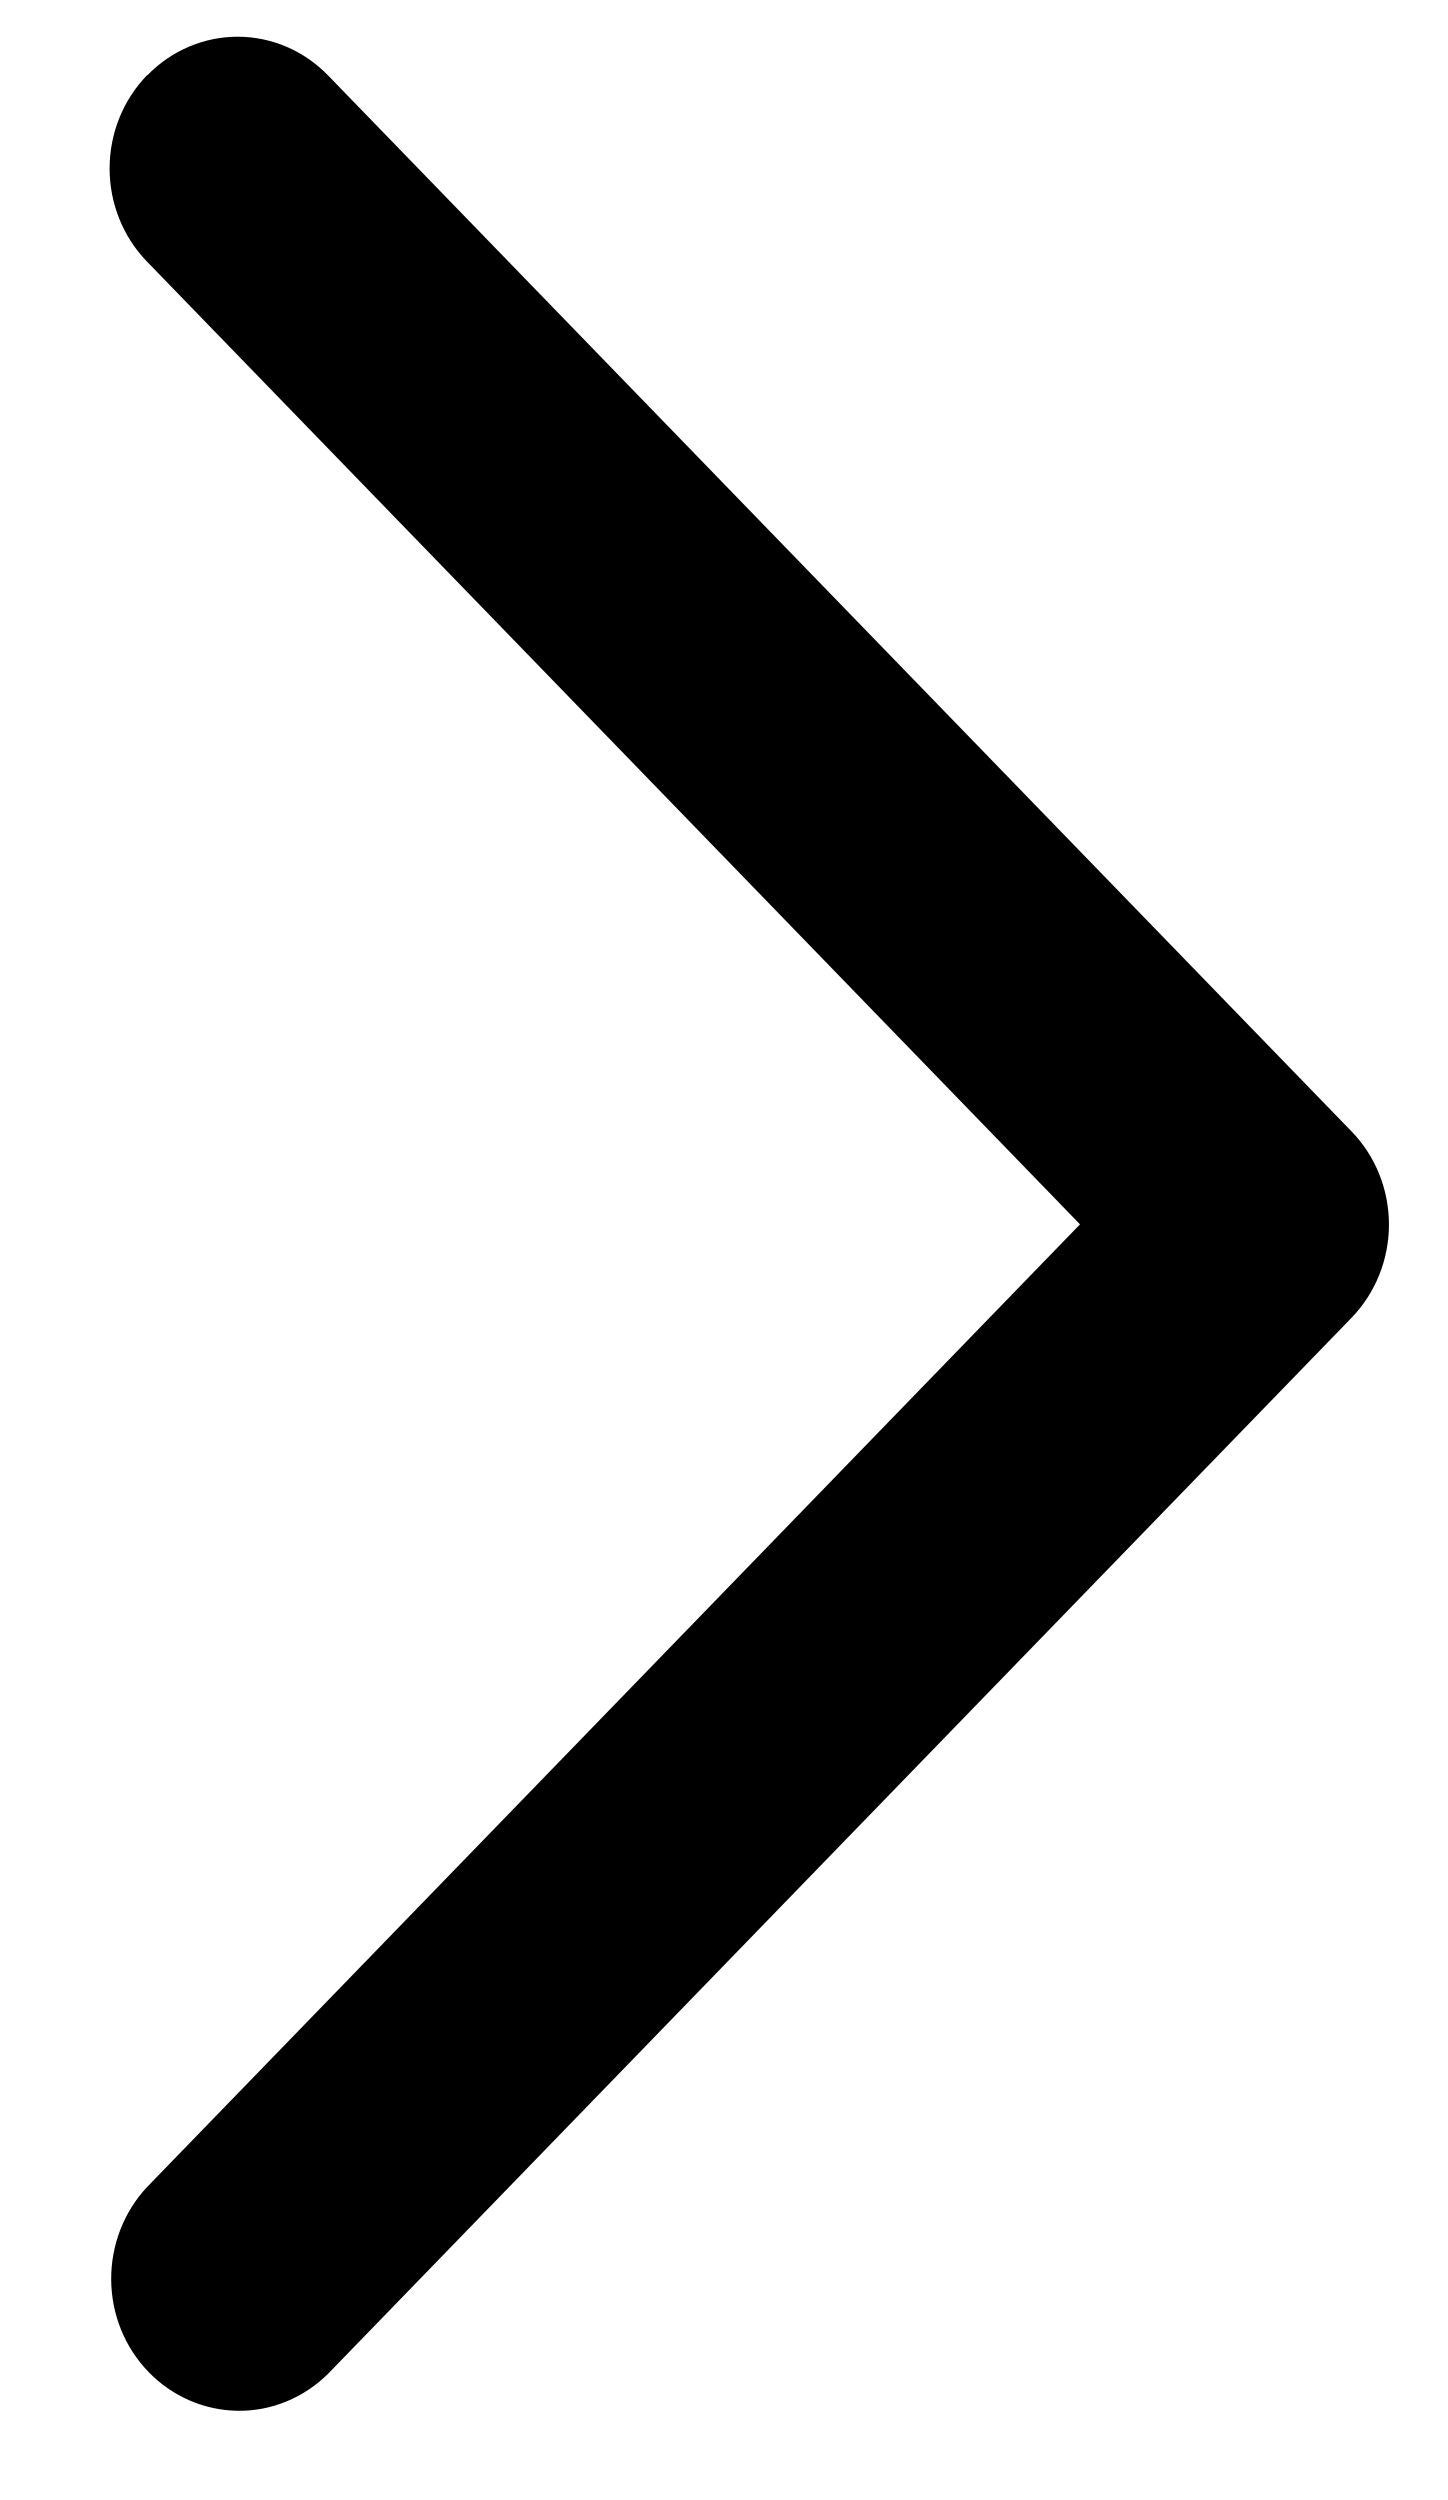
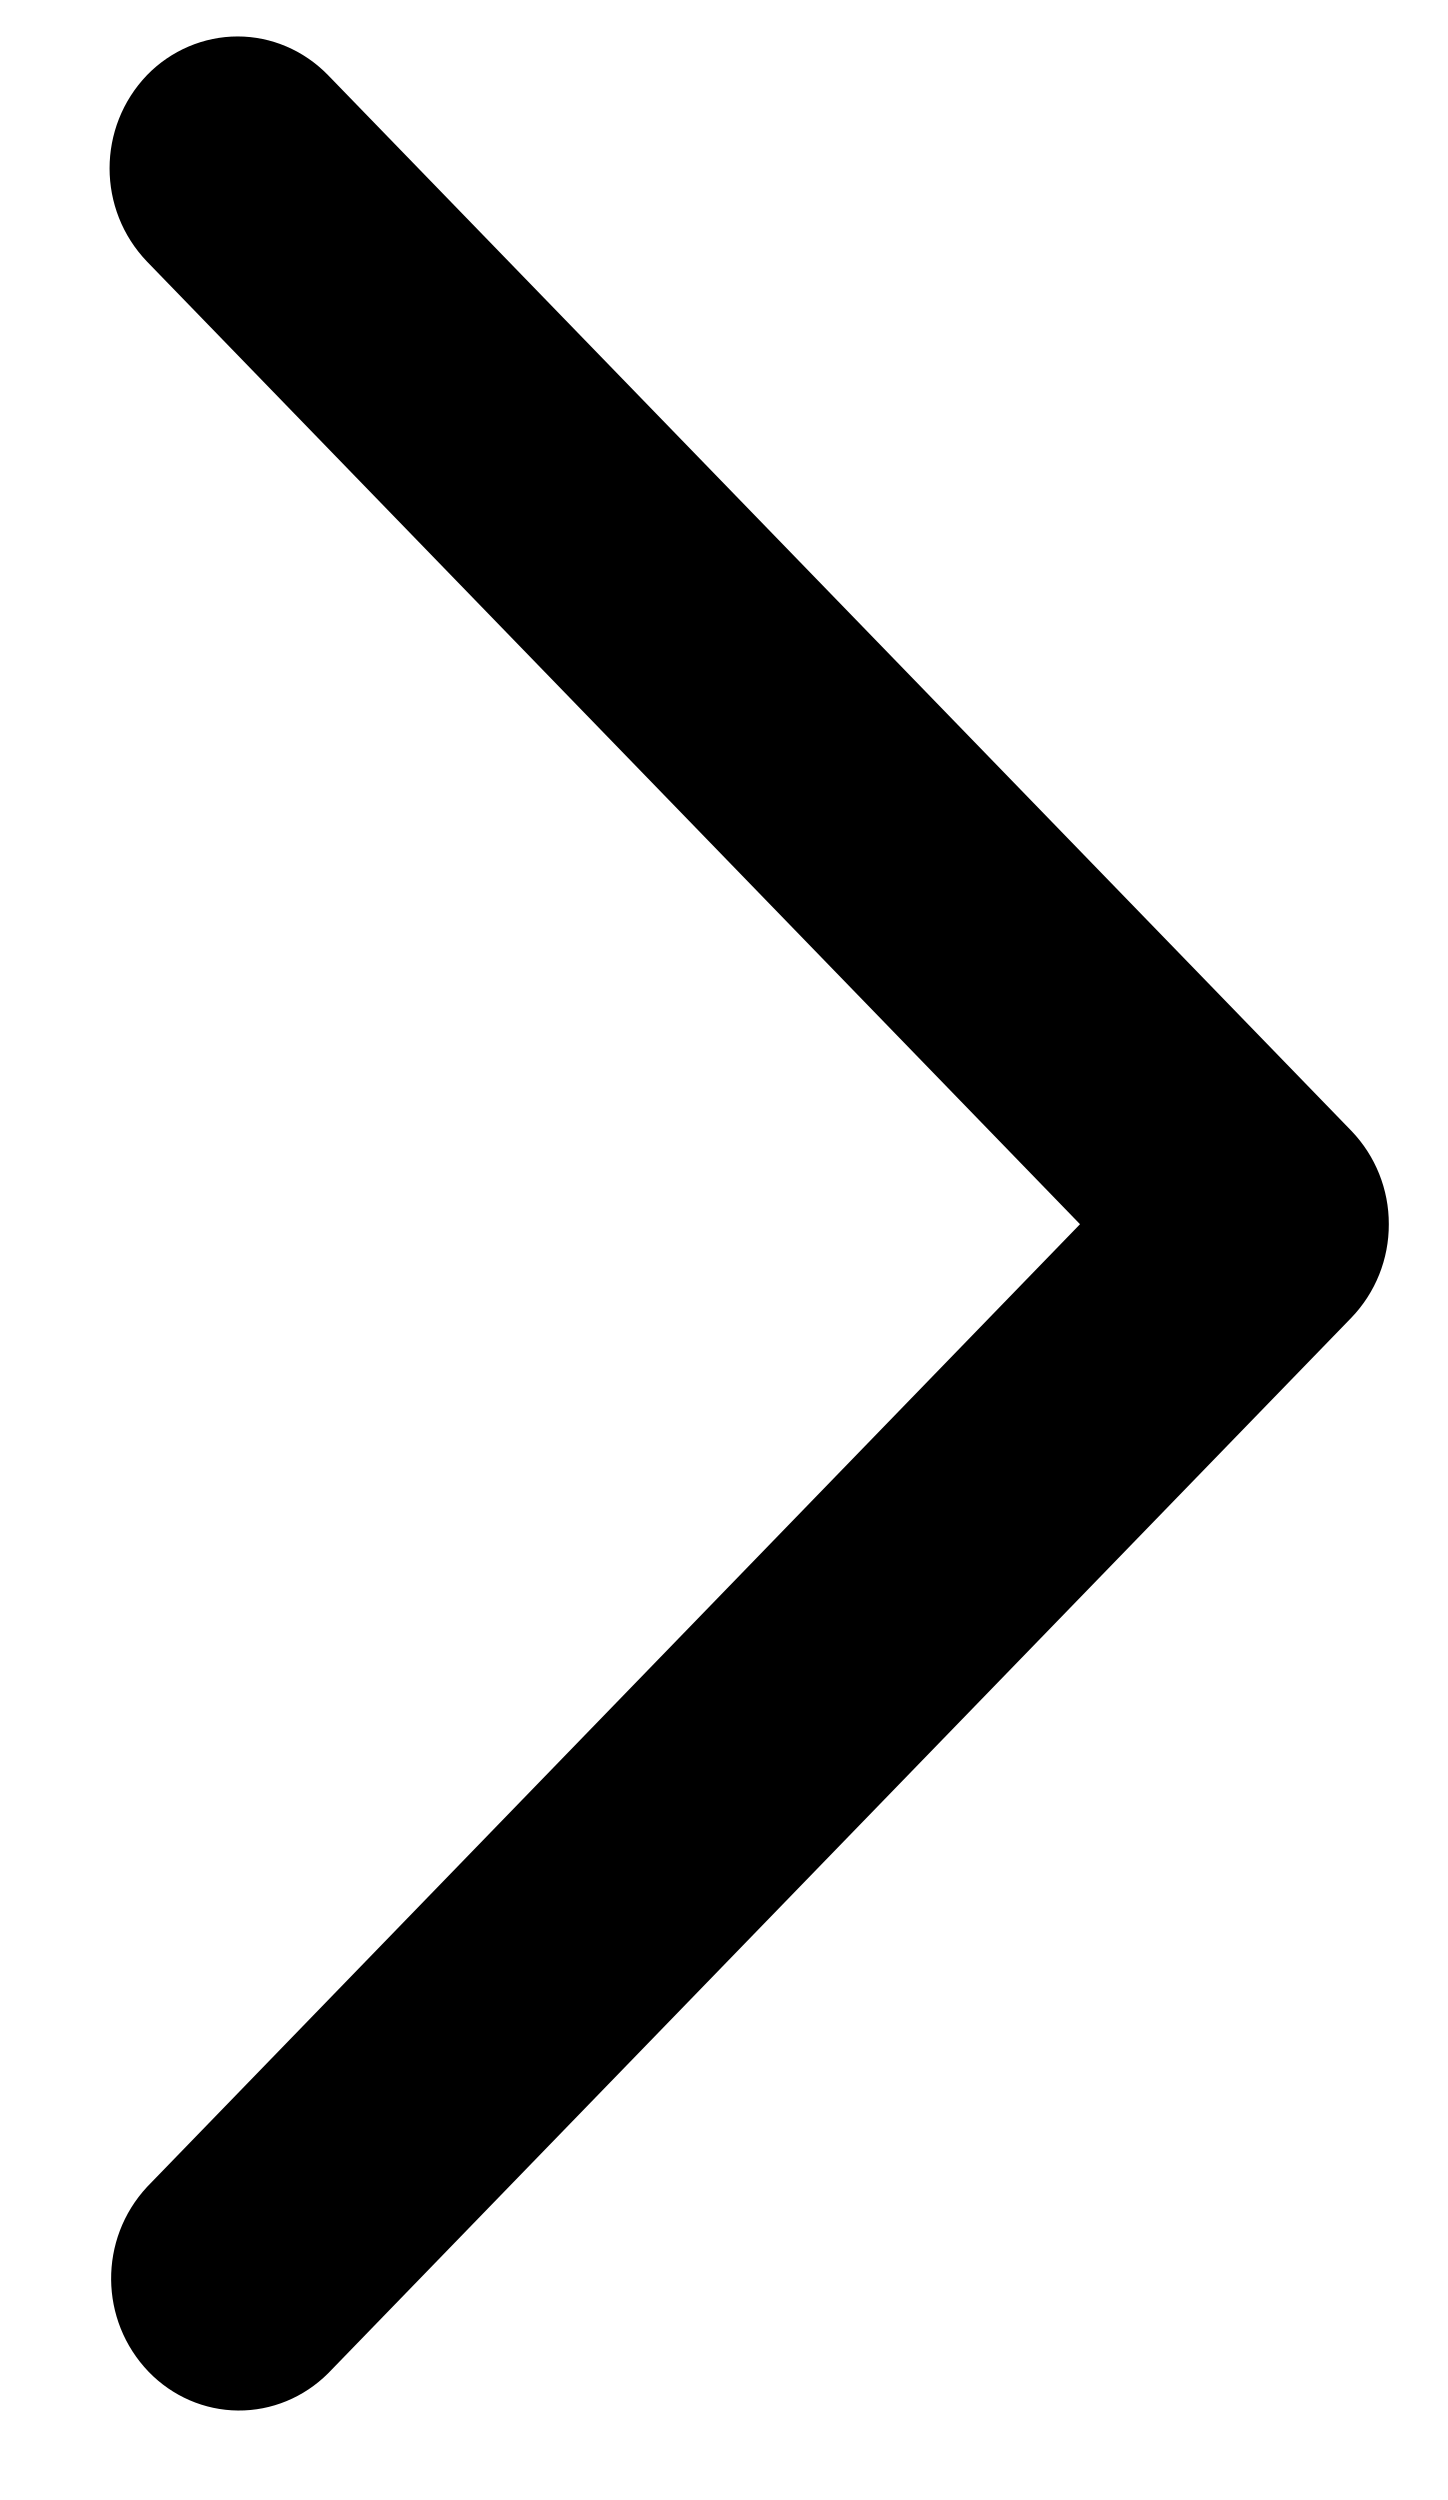
- <svg xmlns="http://www.w3.org/2000/svg" fill="none" height="19" viewBox="0 0 11 19" width="11">
-   <path d="m1.118.571c-.182.188-.285.443-.285.709s.102.521.285.709l7.09 7.316-7.09 7.316c-.177.189-.275.443-.273.706s.104.515.285.701c.18.186.424.291.679.294s.5-.099.684-.281l7.778-8.025c.182-.188.285-.443.285-.709 0-.266-.102-.521-.285-.709l-7.778-8.025c-.182-.188-.43-.294-.687-.294s-.505.106-.687.294z" fill="currentColor" />
+ <svg xmlns="http://www.w3.org/2000/svg" fill="none" height="19" width="11">
+   <path d="M1.118.57a1.025 1.025 0 000 1.419l7.09 7.315-7.09 7.316a1.024 1.024 0 00.012 1.406c.18.186.424.292.679.294s.5-.099.684-.282l7.778-8.024a1.02 1.02 0 00.284-.71 1.02 1.02 0 00-.284-.709L2.493.571C2.31.383 2.063.277 1.806.277S1.3.383 1.118.57z" fill="currentColor" />
</svg>
